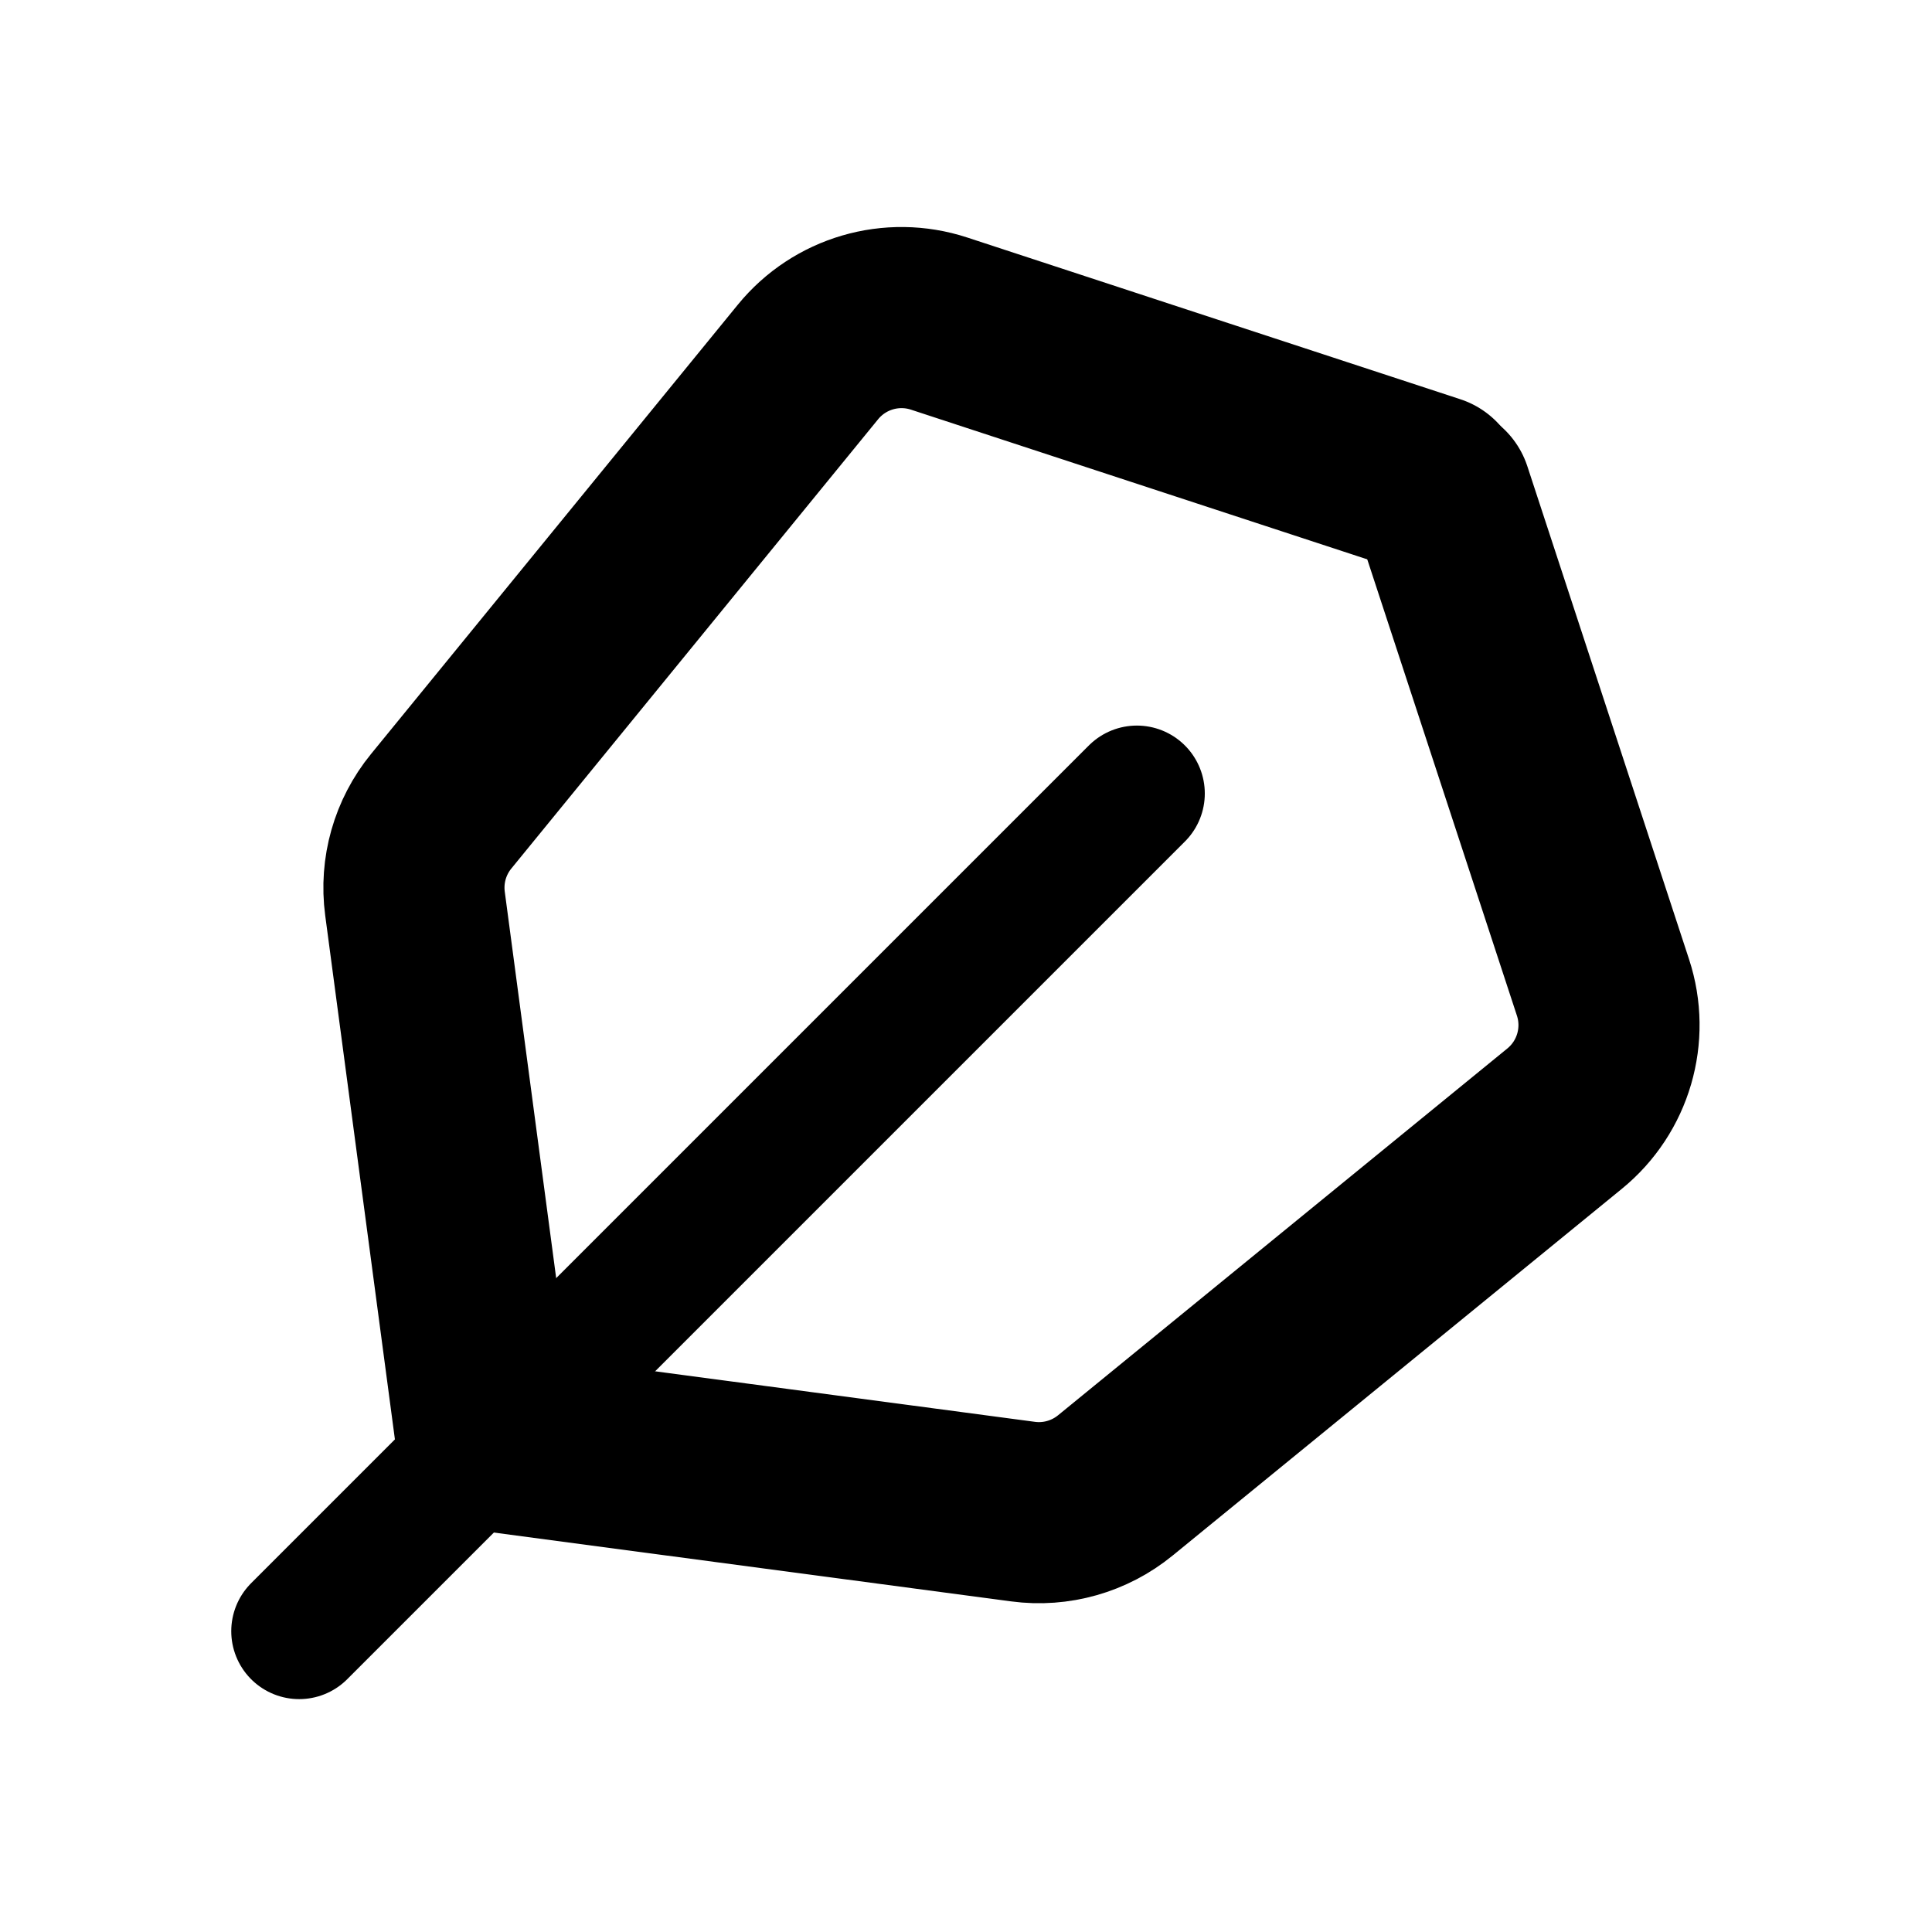
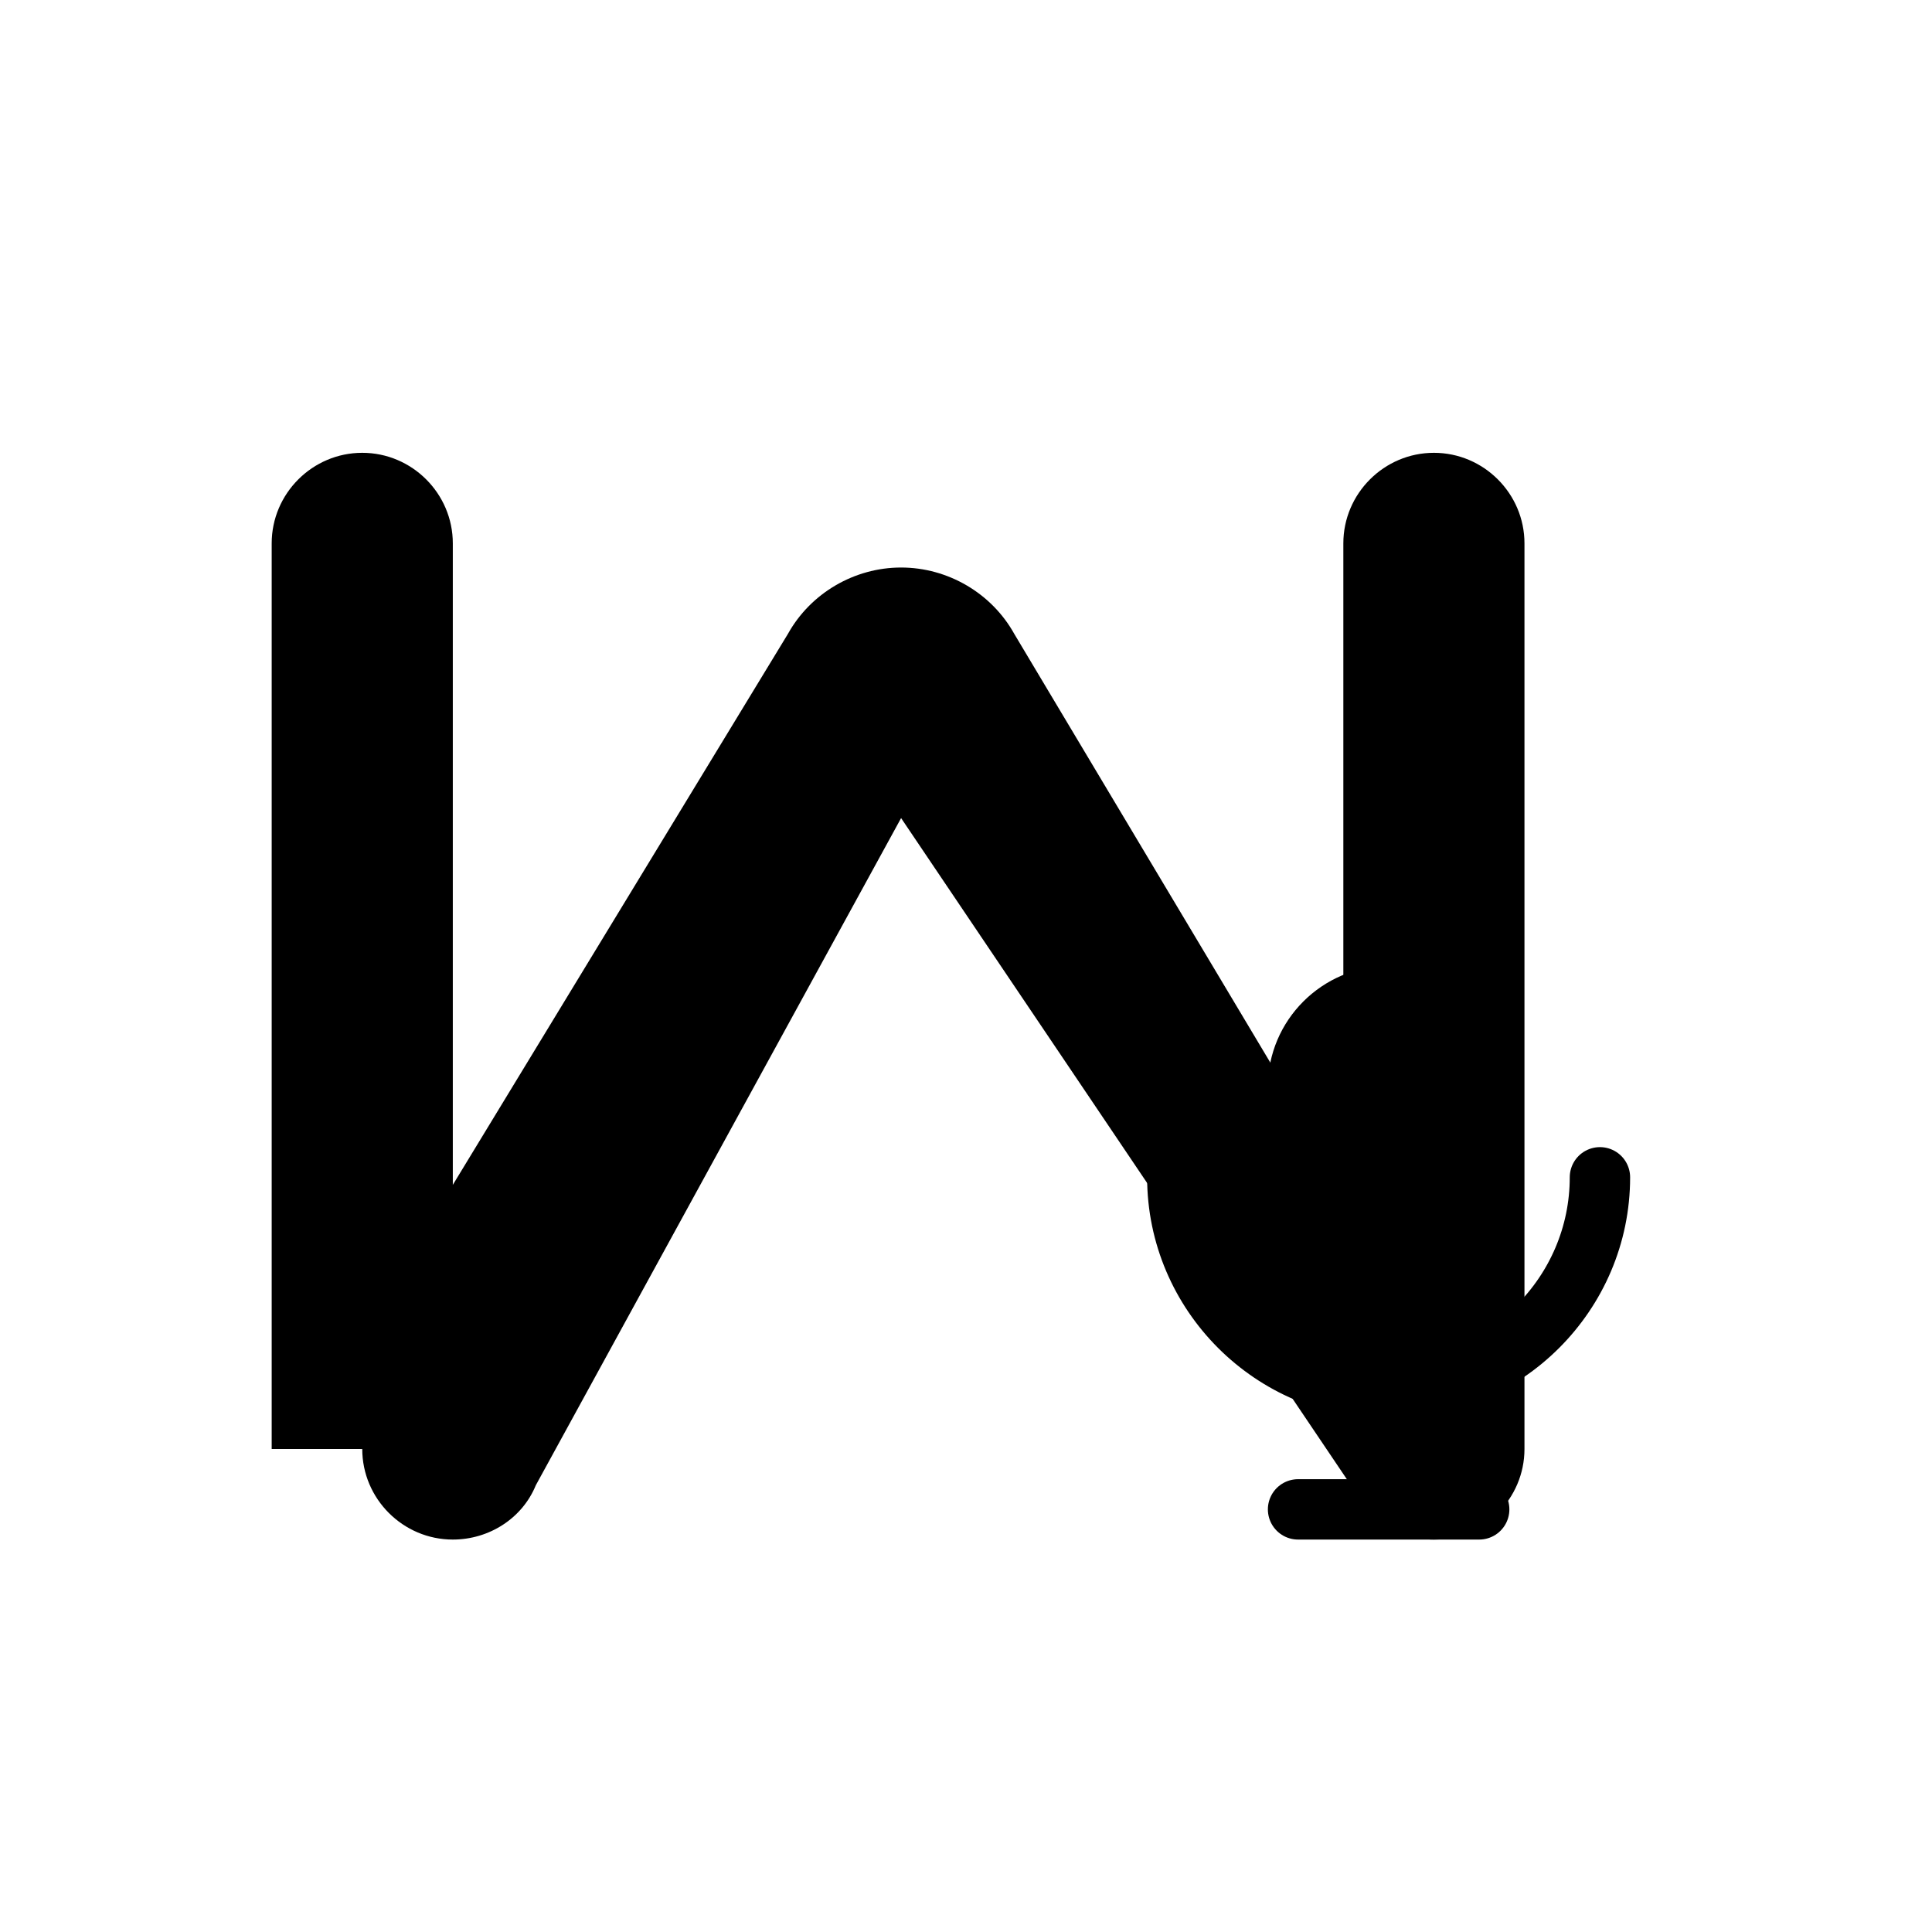
- <svg xmlns="http://www.w3.org/2000/svg" width="128" height="128" viewBox="0 0 128 128" fill="none" stroke="currentColor">
-   <path d="M75.321 52.571L19.821 108.071" stroke-width="9" stroke-linecap="round" />
-   <path d="M32.153 94.883L27.494 59.865C27.202 57.675 27.83 55.462 29.227 53.751L53.53 23.982C55.622 21.419 59.076 20.408 62.22 21.439L94.883 32.153" stroke-width="12" stroke-linecap="round" />
-   <path d="M32.759 95.489L67.777 100.148C69.967 100.44 72.18 99.812 73.891 98.415L103.66 74.112C106.223 72.02 107.234 68.566 106.202 65.422L95.489 32.759" stroke-width="12" stroke-linecap="round" />
+ <svg xmlns="http://www.w3.org/2000/svg" width="128" height="128" viewBox="0 0 128 128" fill="none">
+   <path d="M18 96V36c0-3.3 2.7-6 6-6s6 2.7 6 6v42.5L52.2 42c1.5-2.7 4.4-4.4 7.5-4.4s6 1.7 7.5 4.4L89 78.5V36c0-3.3 2.7-6 6-6s6 2.7 6 6v60c0 3.3-2.7 6-6 6-2.4 0-4.6-1.4-5.5-3.6L59.7 54.2 35.5 98.4c-0.9 2.2-3.1 3.6-5.5 3.6-3.3 0-6-2.7-6-6z" fill="currentColor" />
+   <path d="M100 78c0 4.4-3.6 8-8 8s-8-3.6-8-8v-6c0-4.4 3.6-8 8-8s8 3.6 8 8v6z" fill="currentColor" />
+   <path d="M106 78c0 7.7-6.3 14-14 14s-14-6.3-14-14" stroke="currentColor" stroke-width="4" stroke-linecap="round" fill="none" />
+   <path d="M92 92v8M86 100h12" stroke="currentColor" stroke-width="4" stroke-linecap="round" />
</svg>
